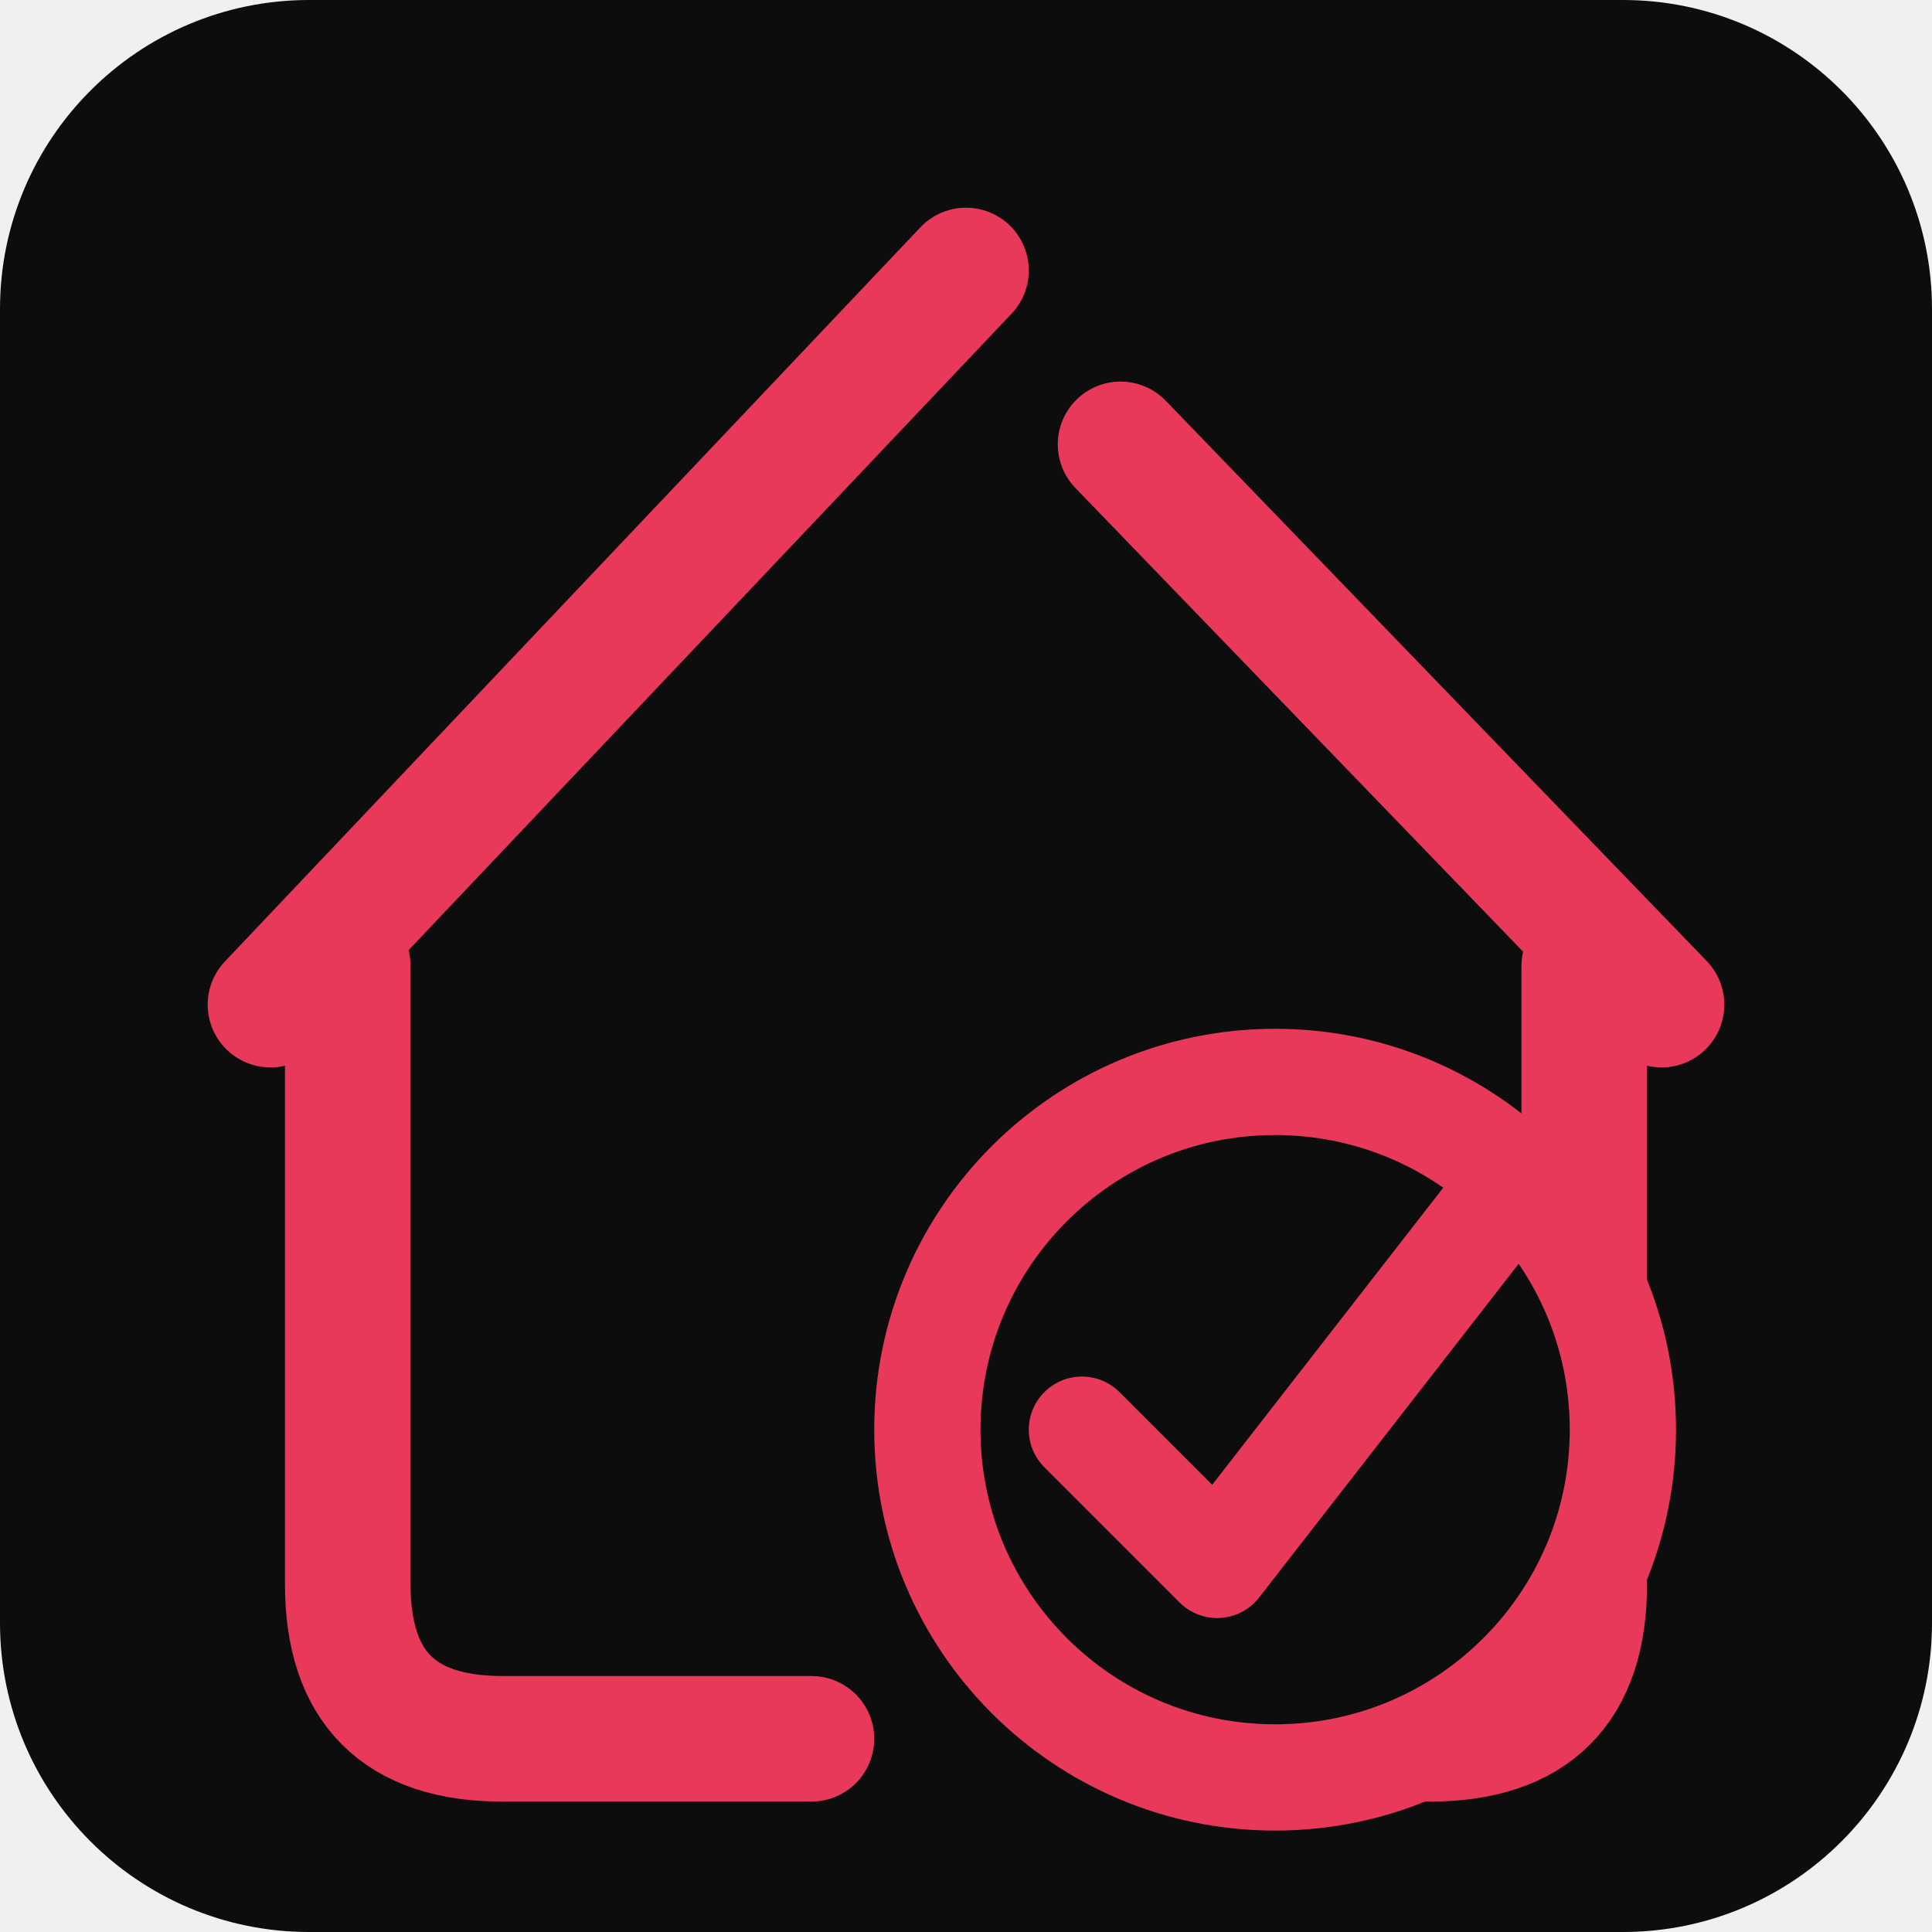
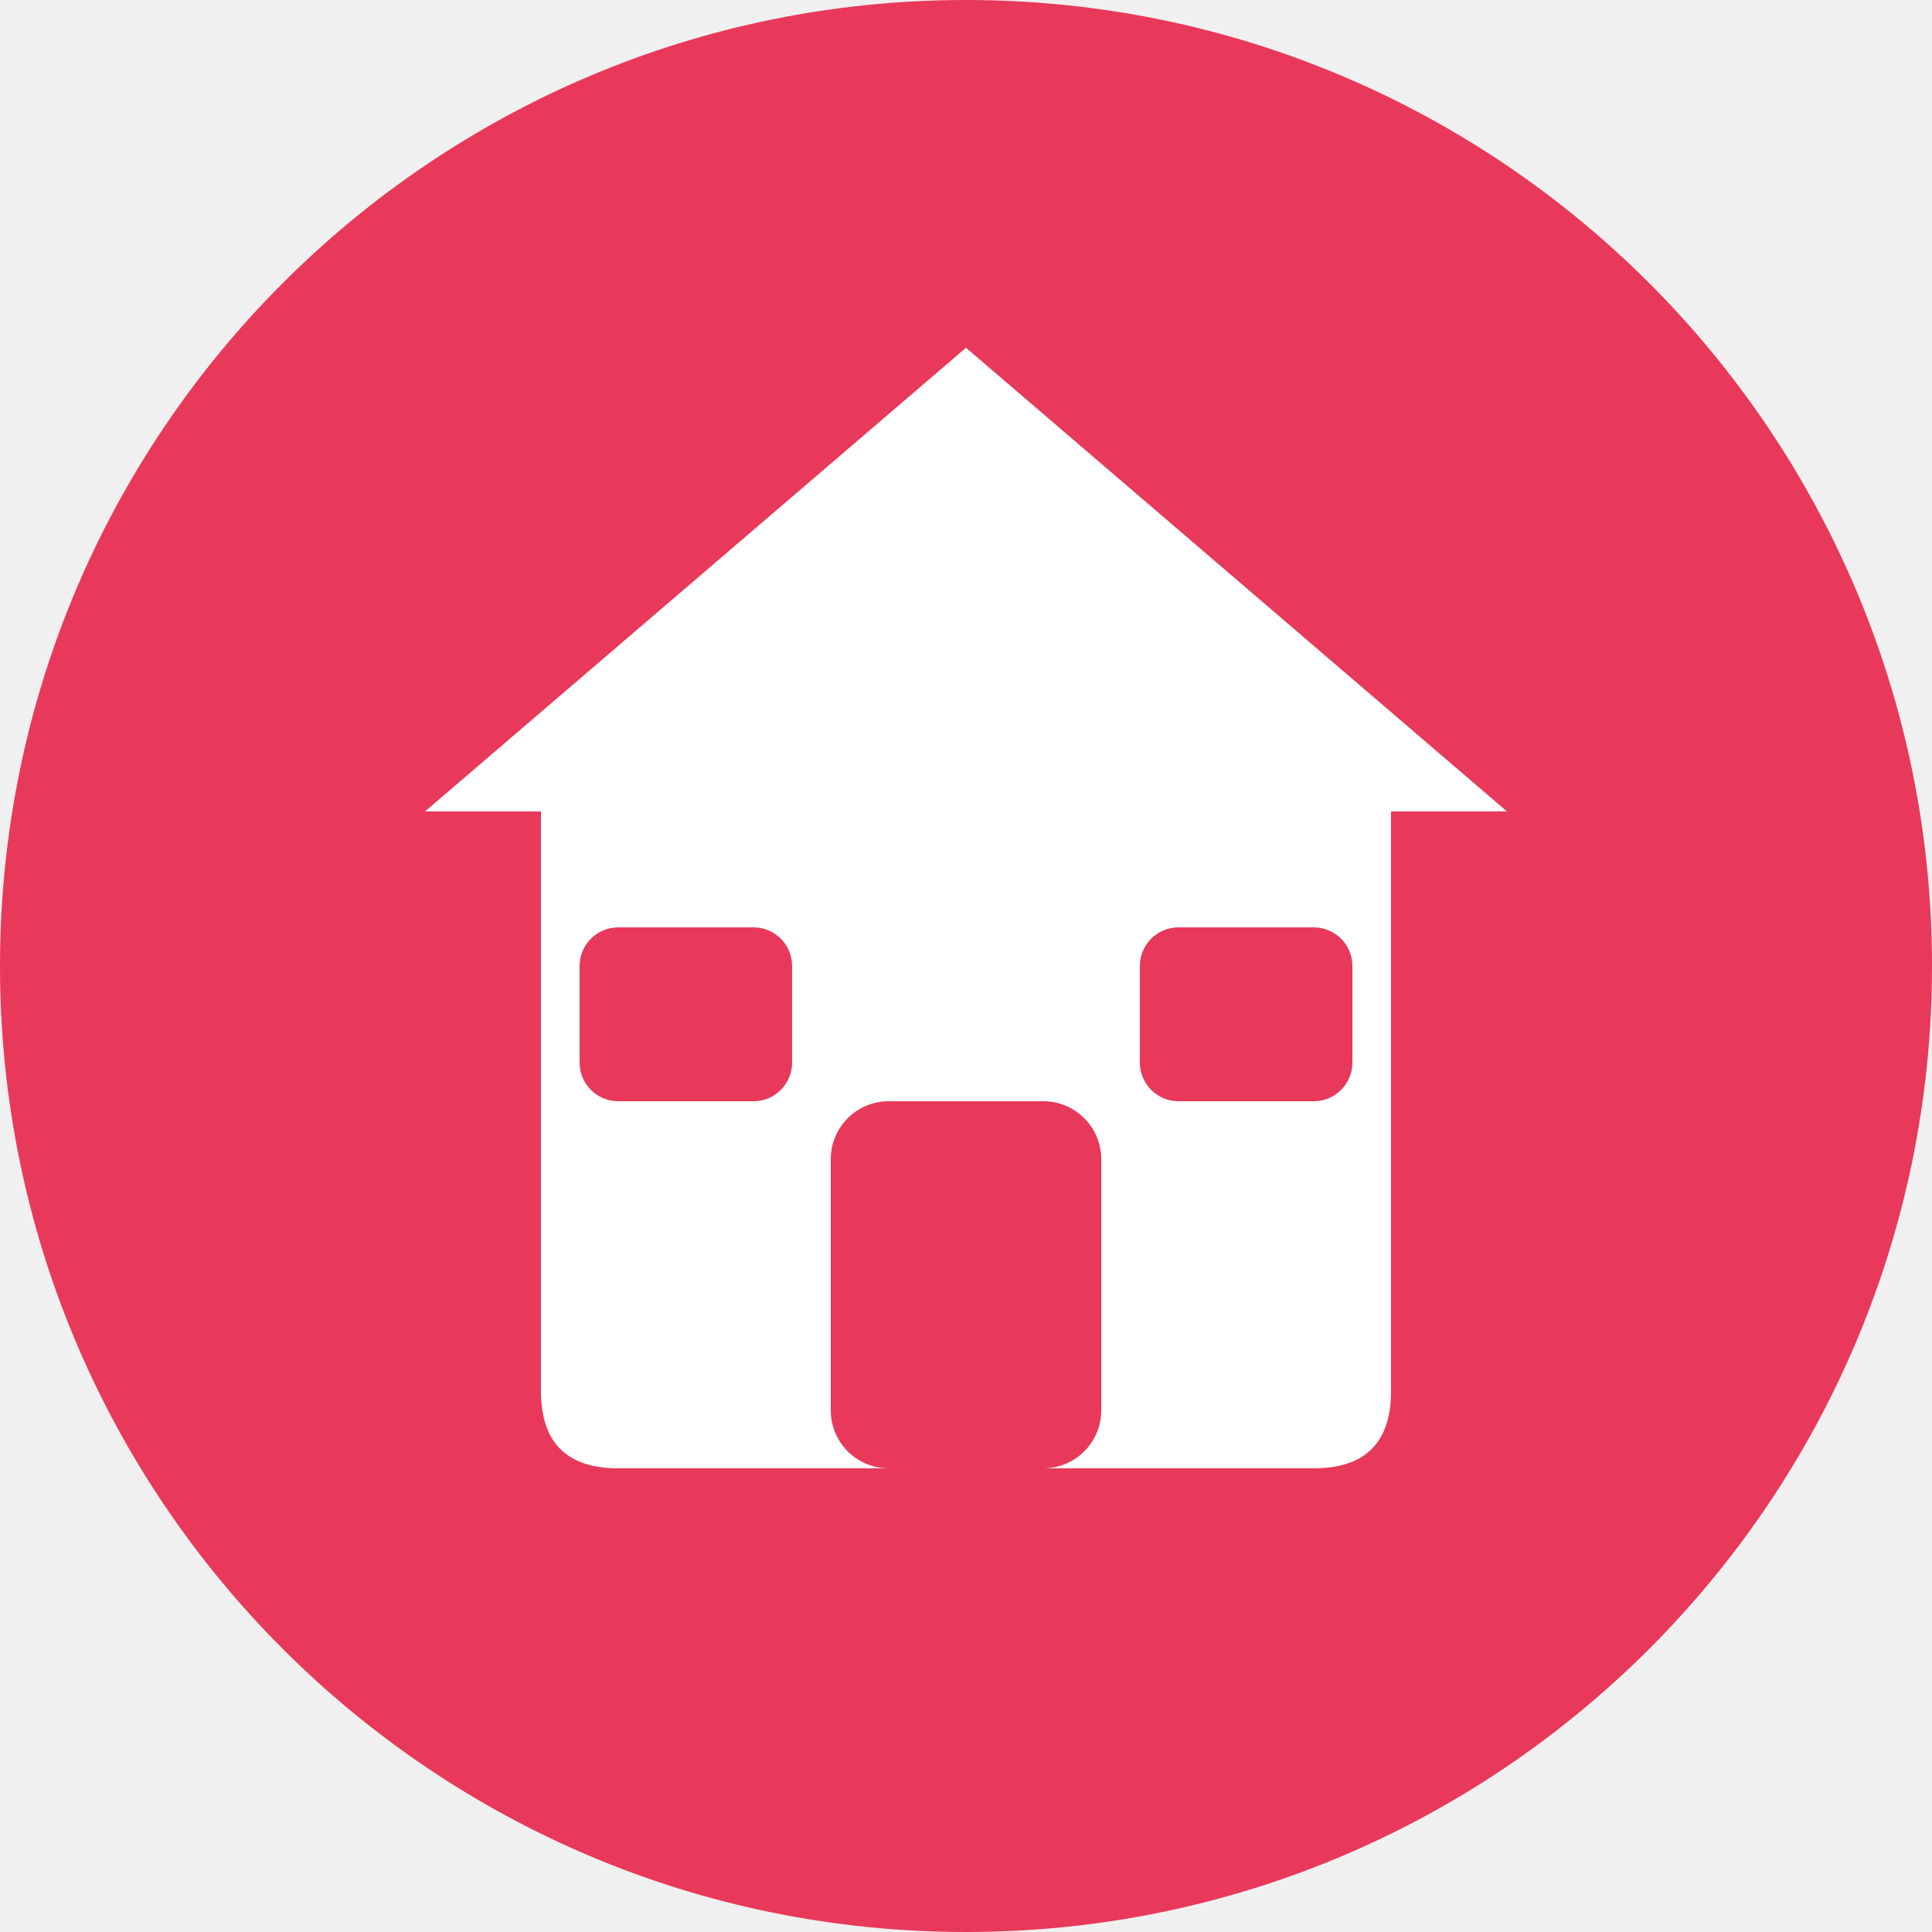
<svg xmlns="http://www.w3.org/2000/svg" viewBox="0 0 100 100" fill="none">
-   <rect width="100" height="100" rx="16" fill="#0D0D0D" />
-   <path d="M 18 50 L 18 82 Q 18 90 26 90 L 42 90" stroke="#E8395A" stroke-width="6.5" stroke-linecap="round" stroke-linejoin="round" />
-   <path d="M 82 50 L 82 82 Q 82 90 74 90 L 62 90" stroke="#E8395A" stroke-width="6.5" stroke-linecap="round" stroke-linejoin="round" />
-   <path d="M 14 52 L 50 14" stroke="#E8395A" stroke-width="6.5" stroke-linecap="round" />
-   <path d="M 86 52 L 58 23" stroke="#E8395A" stroke-width="6.5" stroke-linecap="round" />
-   <circle cx="66" cy="74" r="20" fill="#0D0D0D" />
-   <circle cx="66" cy="74" r="18" stroke="#E8395A" stroke-width="5.5" />
-   <polyline points="56,74 63,81 77,63" stroke="#E8395A" stroke-width="5.5" stroke-linecap="round" stroke-linejoin="round" />
+   <circle cx="50" cy="50" r="50" fill="#E8395A" />
+   <path d="M50 18 L78 42 L72 42 L72 72 Q72 76 68 76 L32 76 Q28 76 28 72 L28 42 L22 42 Z" fill="white" />
+   <rect x="43" y="57" width="14" height="19" rx="3" fill="#E8395A" />
+   <rect x="30" y="48" width="11" height="9" rx="2" fill="#E8395A" />
+   <rect x="59" y="48" width="11" height="9" rx="2" fill="#E8395A" />
</svg>
